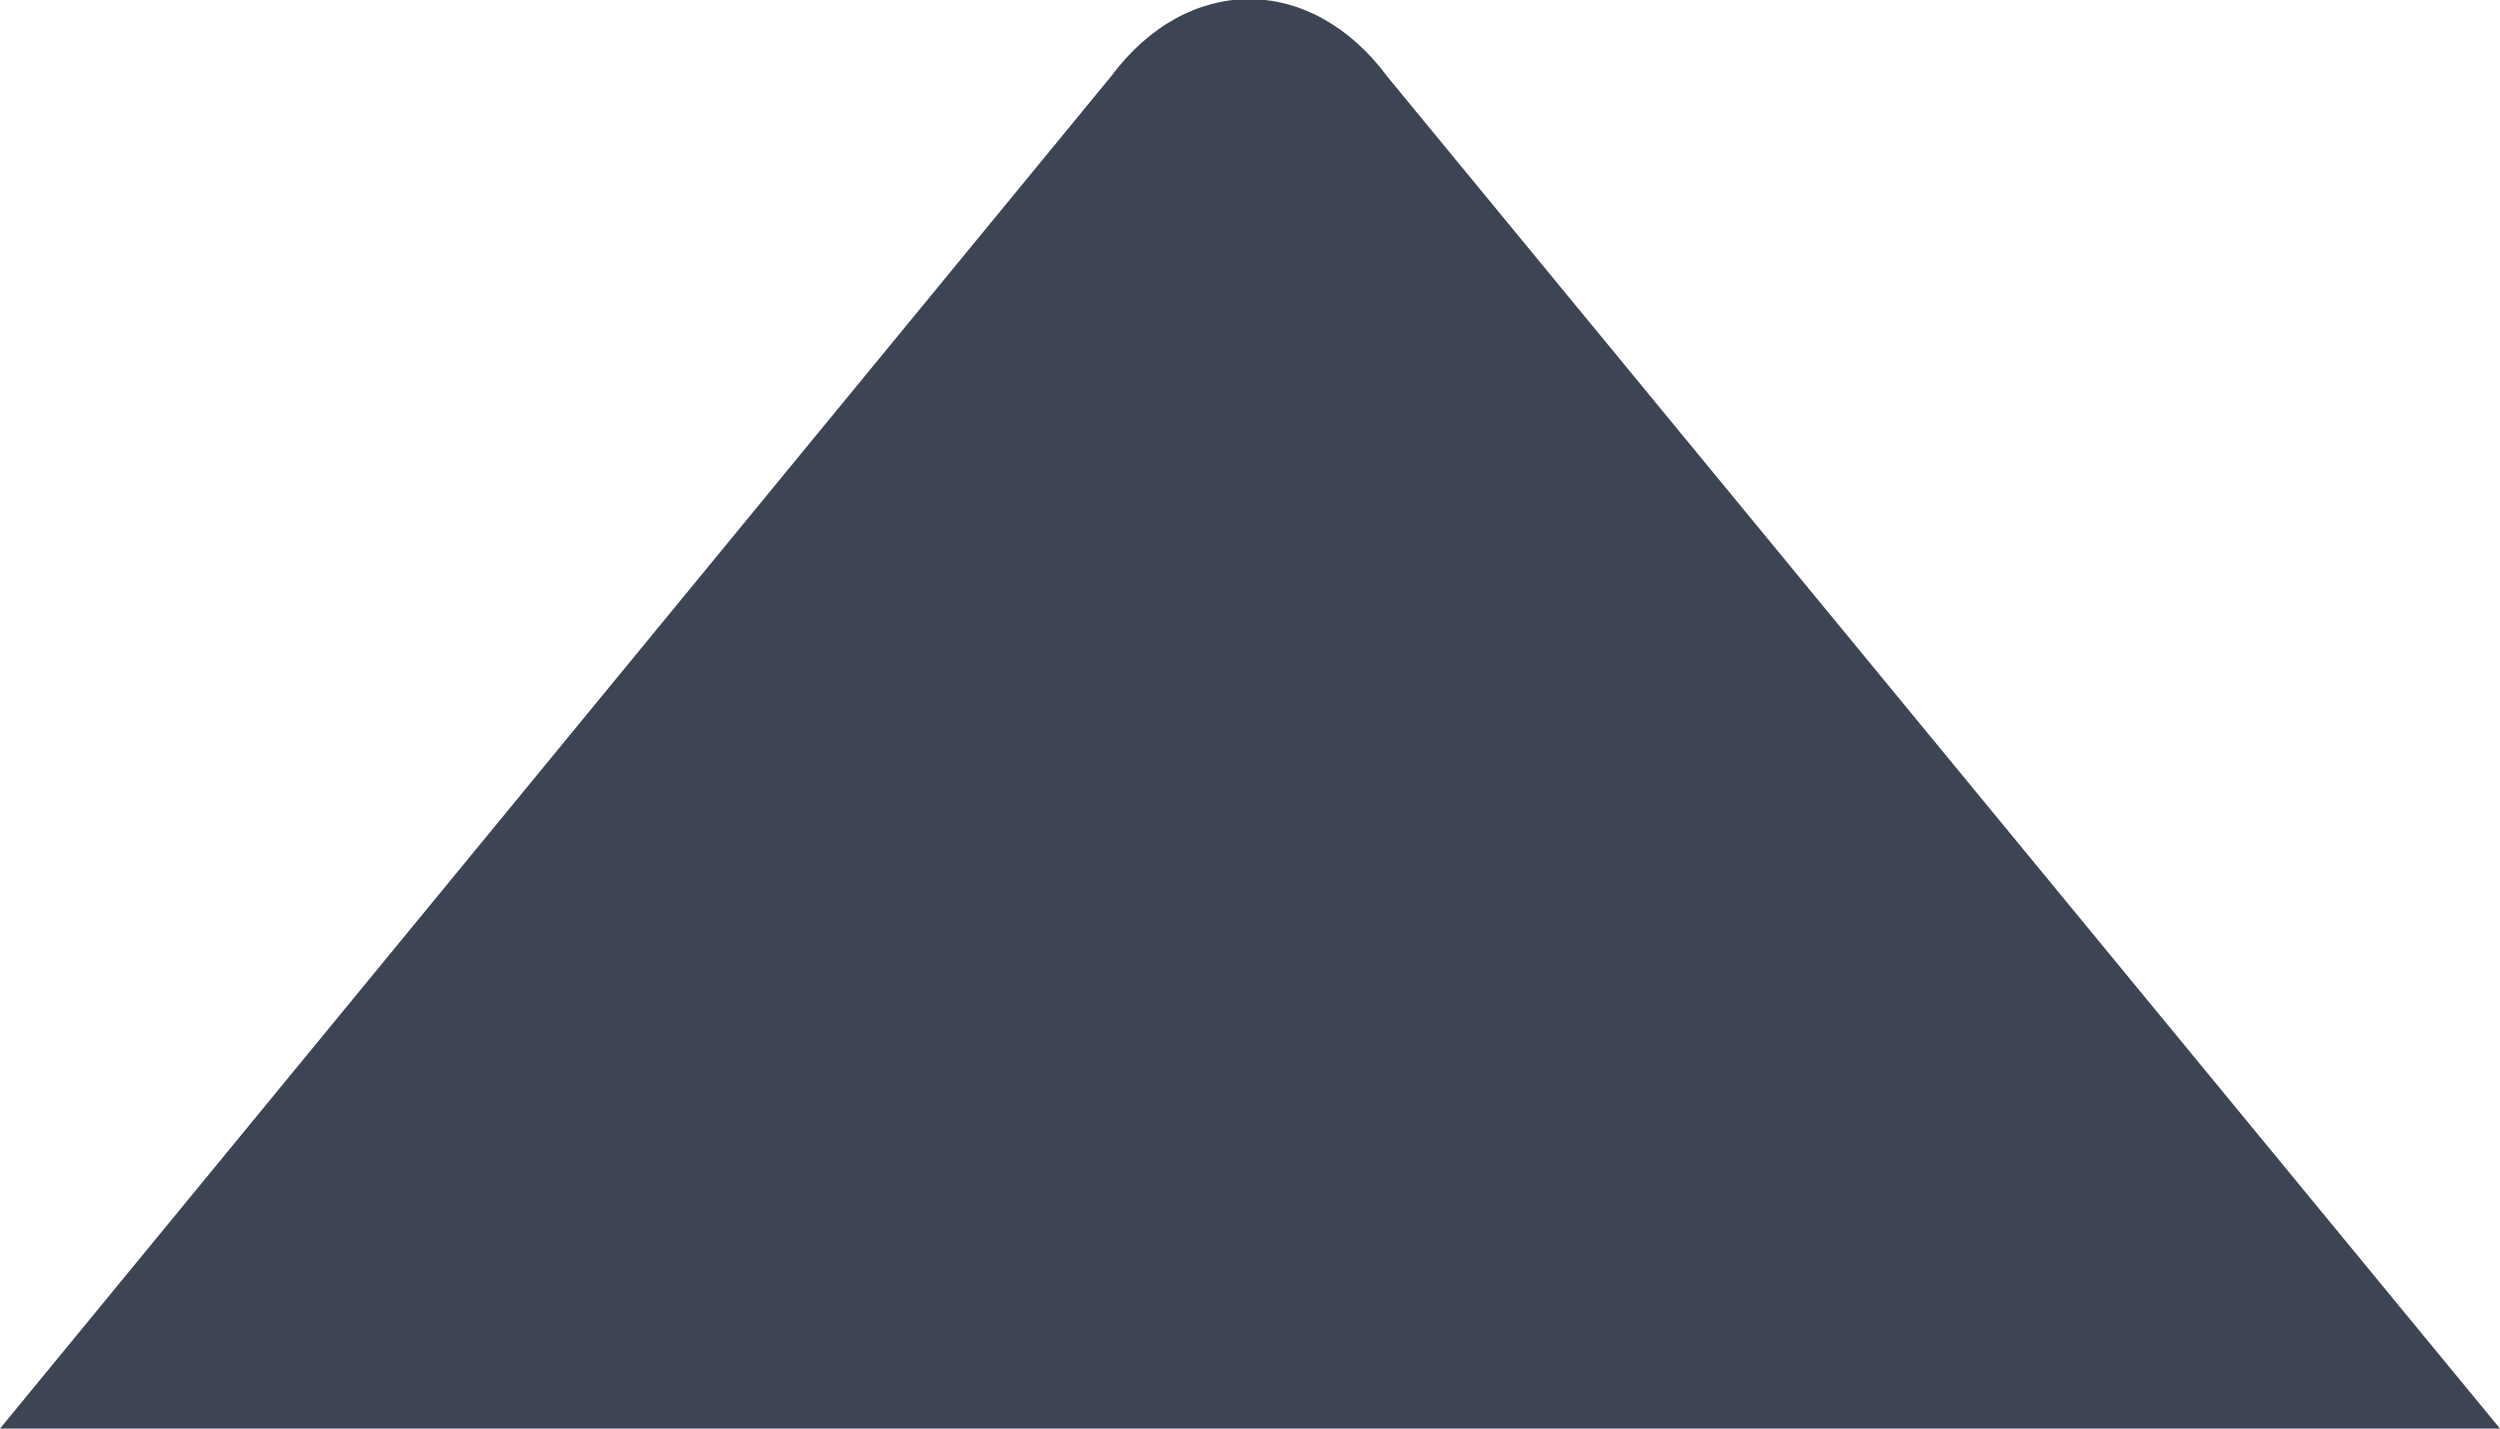
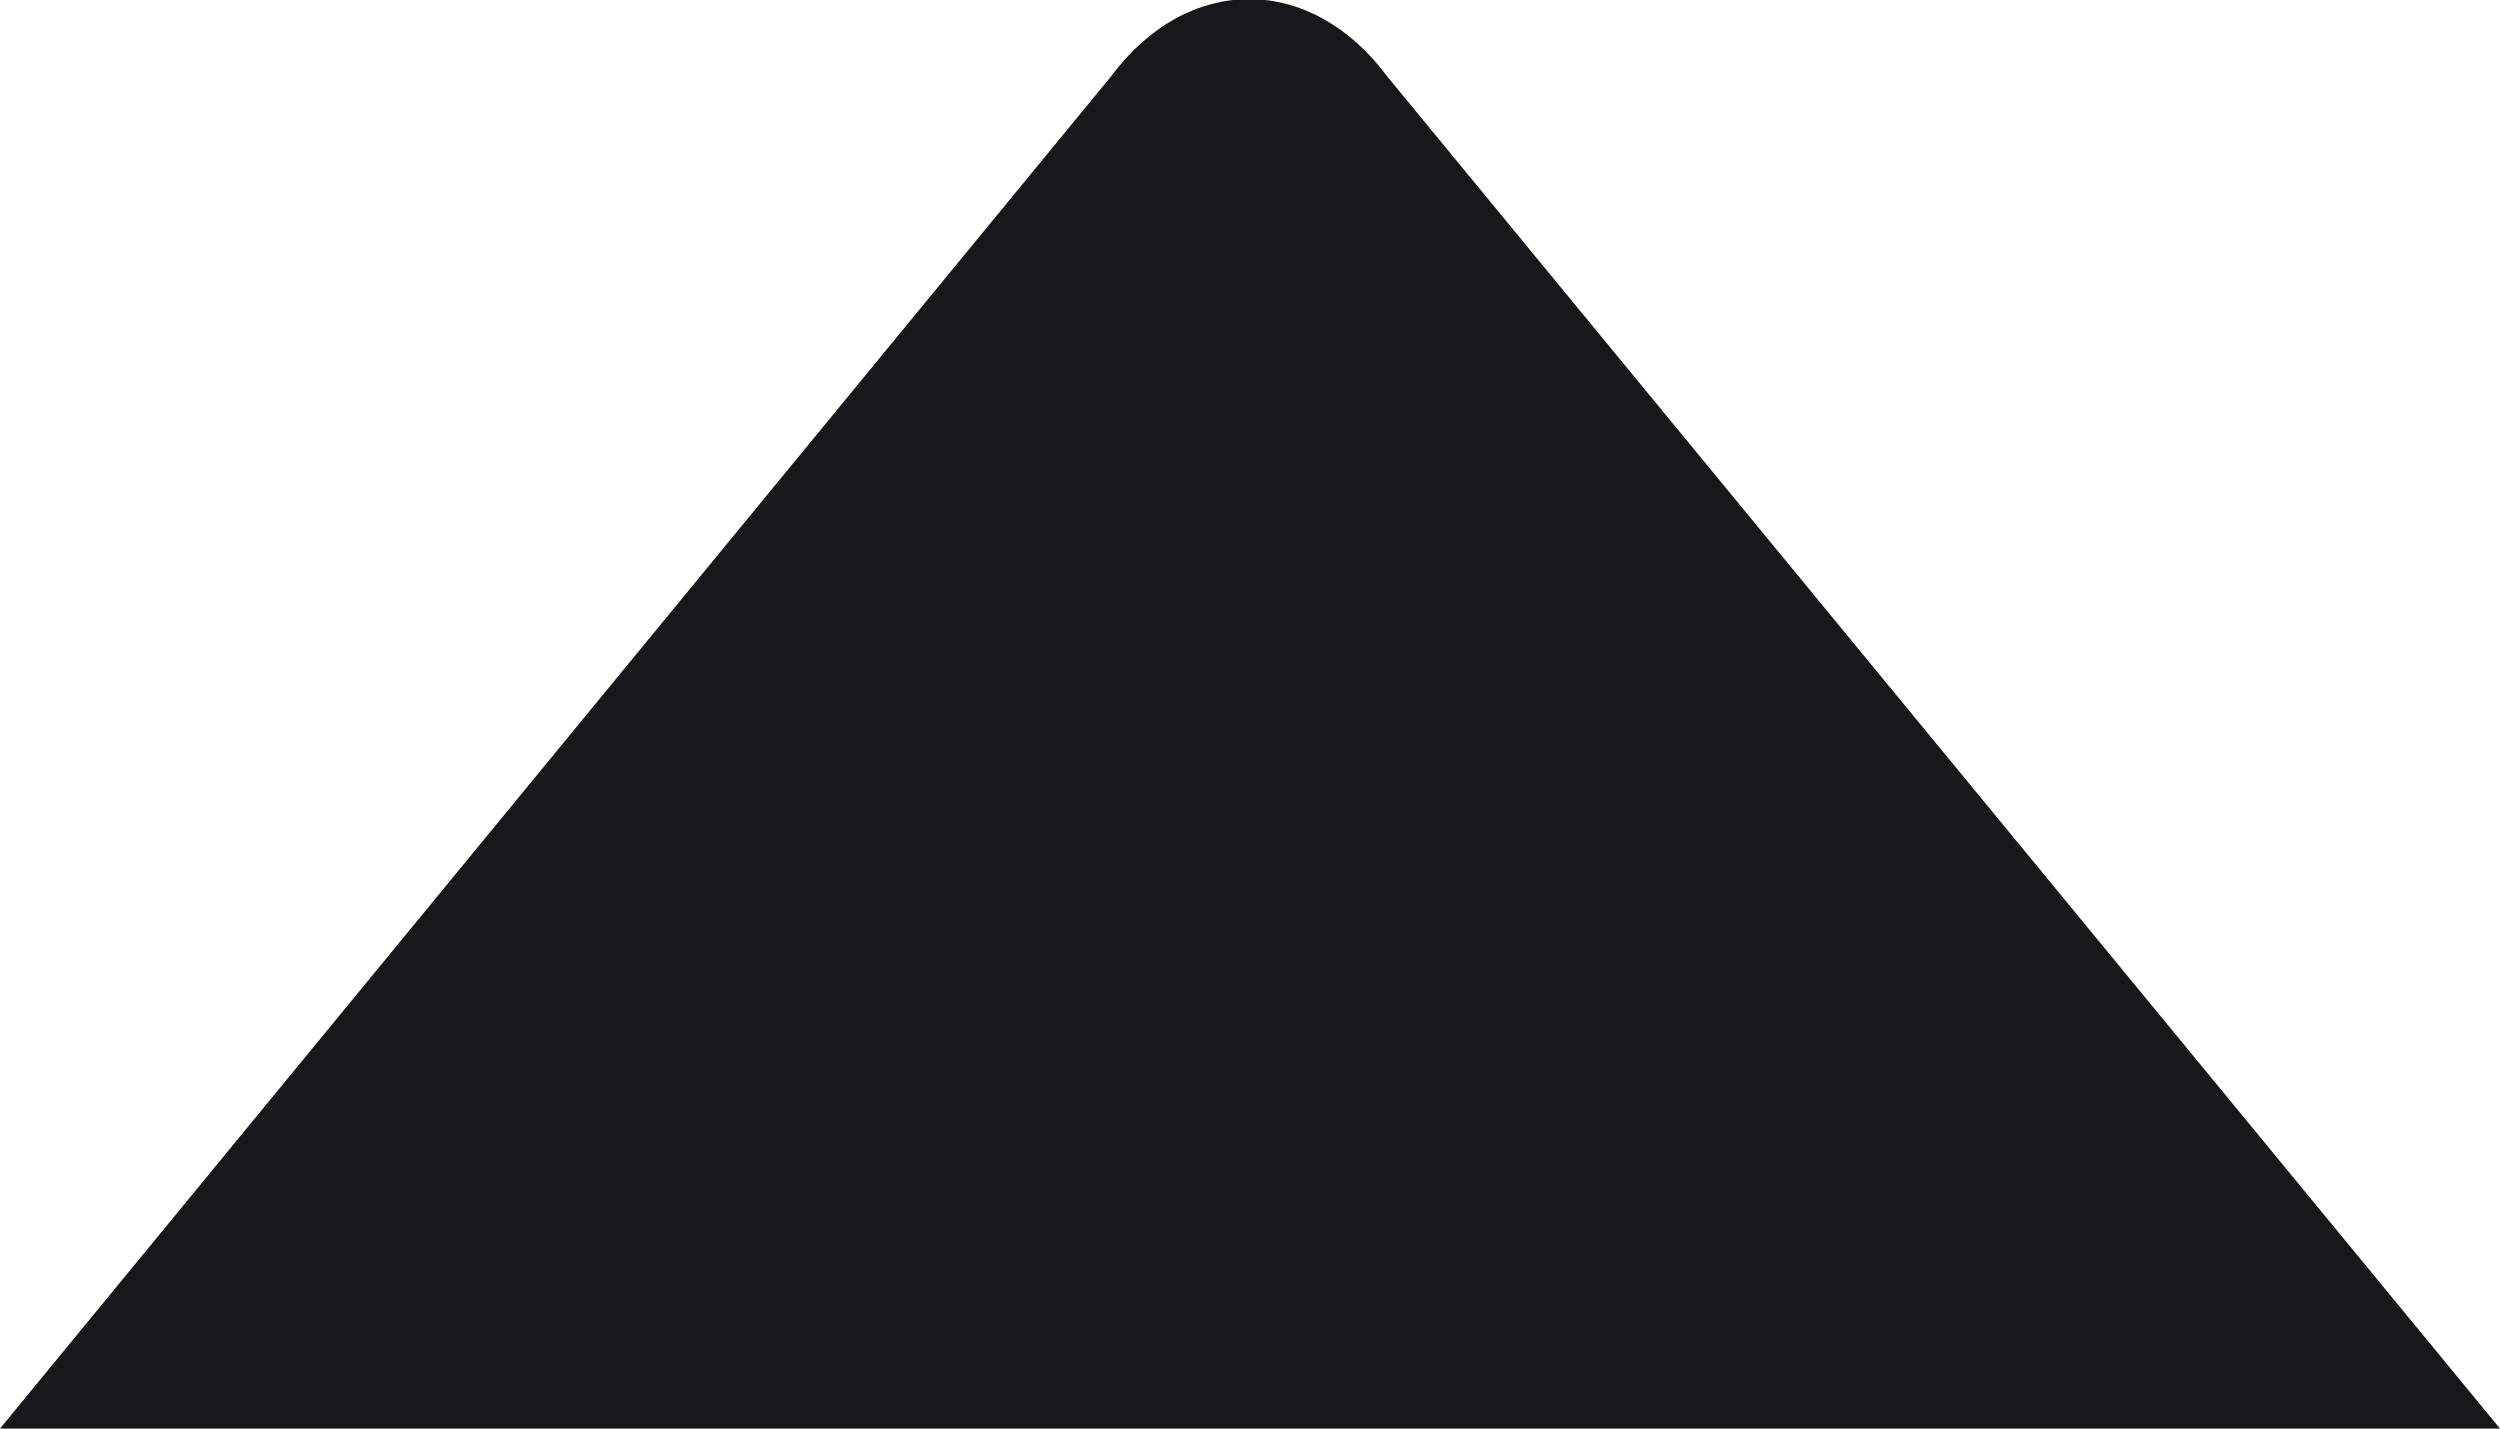
<svg xmlns="http://www.w3.org/2000/svg" width="14" height="8" viewBox="0 0 14 8" fill="none">
  <defs />
-   <path d="M14 8L0 8L6.22 0.43C6.65 -0.15 7.34 -0.15 7.77 0.43L14 8Z" fill="#3D4555" fill-opacity="1" fill-rule="evenodd" />
+   <path d="M14 8L0 8L6.22 0.43C6.65 -0.15 7.34 -0.15 7.77 0.43L14 8Z" fill="#16181b" fill-opacity="1" fill-rule="evenodd" />
</svg>
